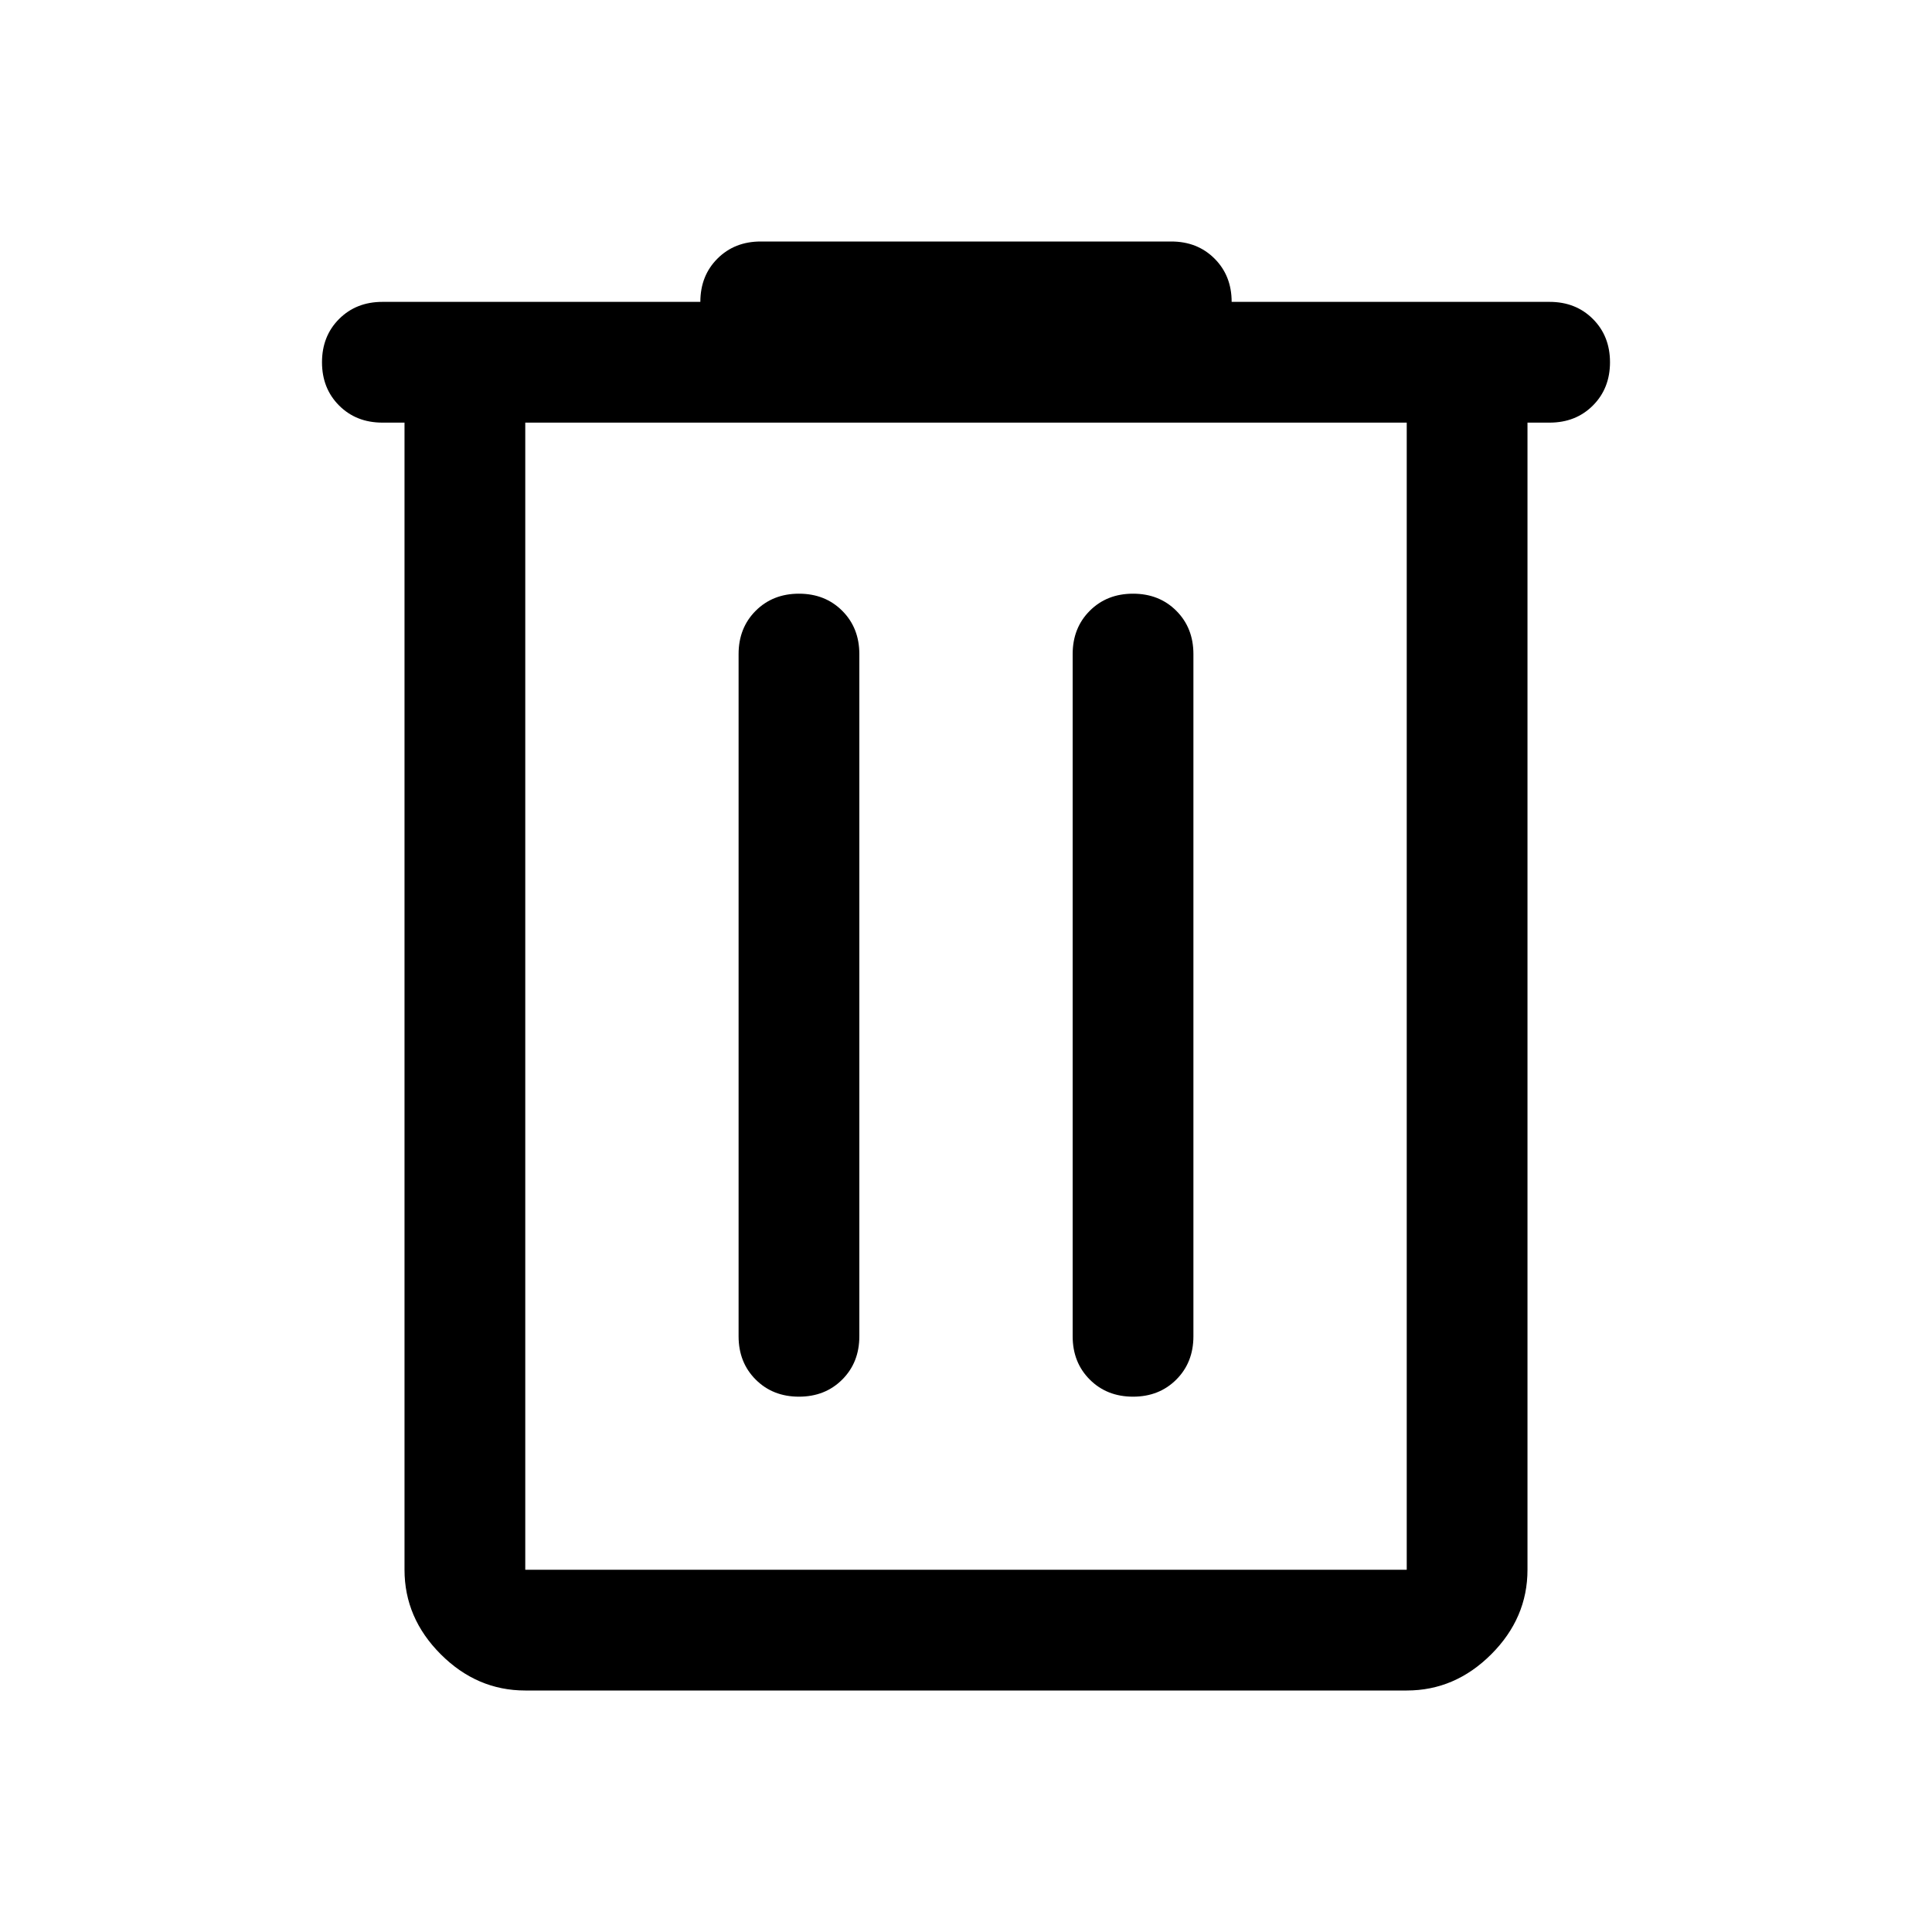
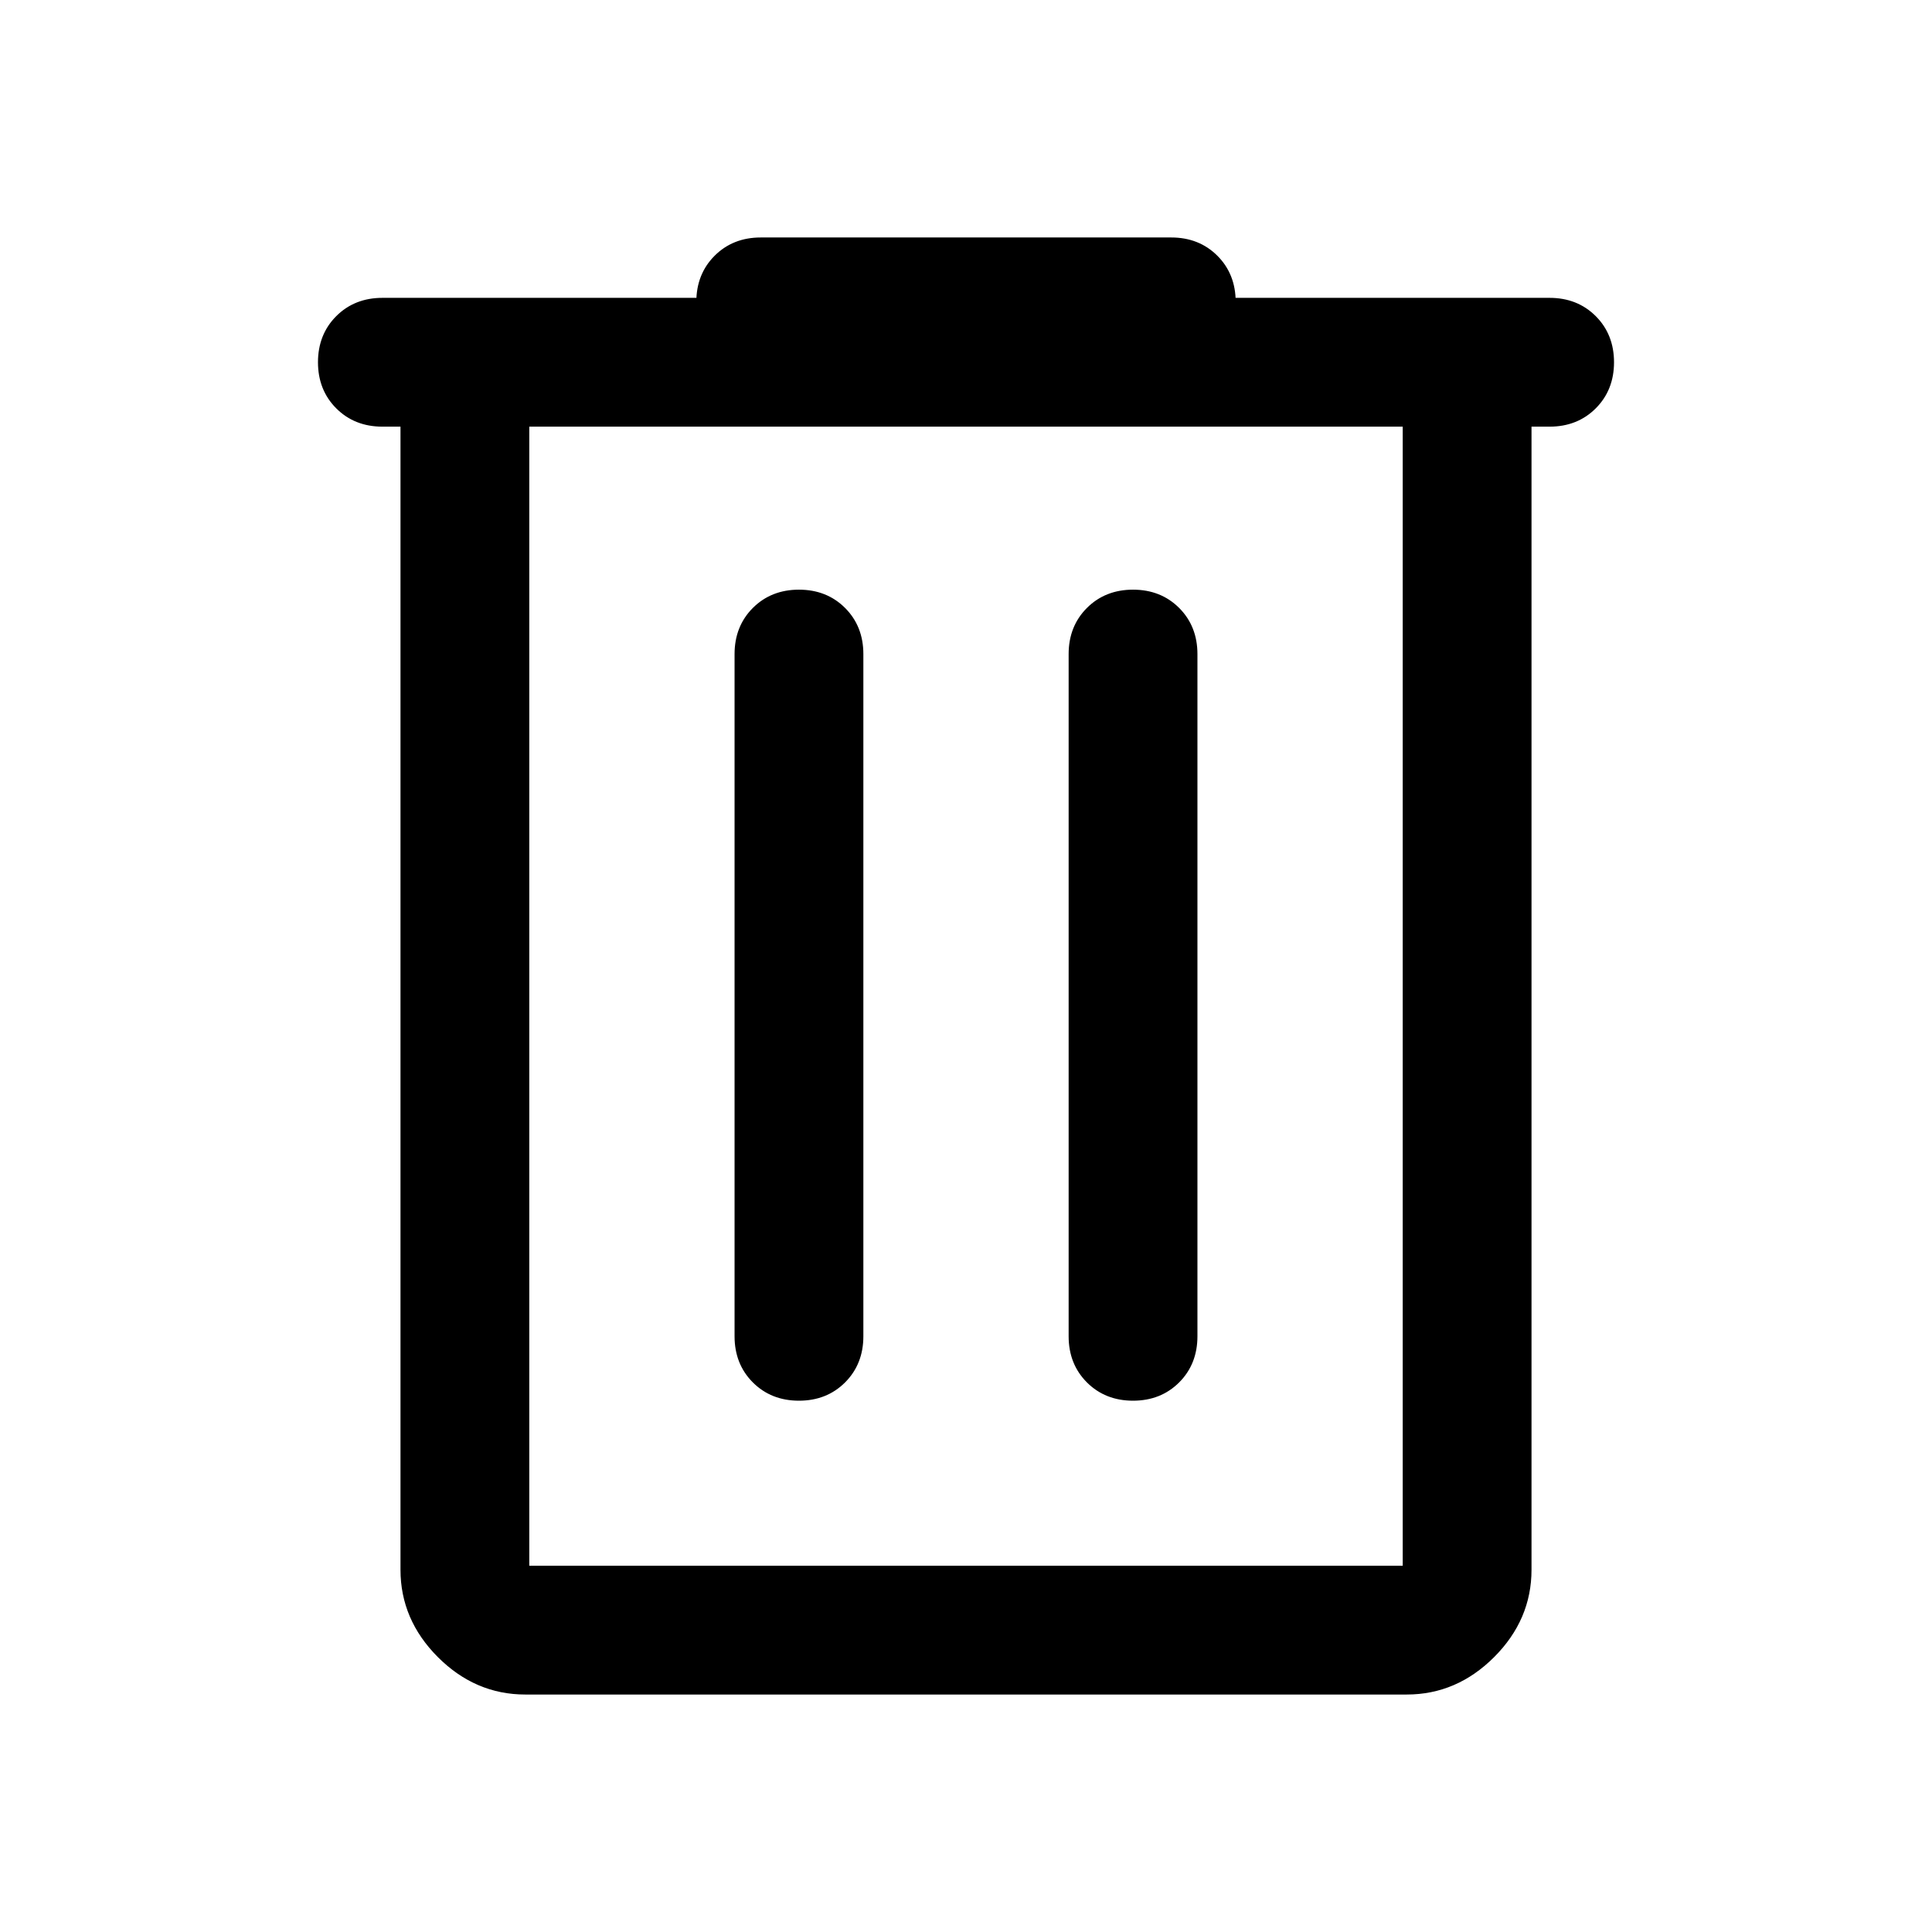
<svg xmlns="http://www.w3.org/2000/svg" height="48" width="48">
-   <path d="M13.05 42q-1.2 0-2.1-.9-.9-.9-.9-2.1V10.5H9.5q-.65 0-1.075-.425Q8 9.65 8 9q0-.65.425-1.075Q8.85 7.5 9.5 7.5h7.9q0-.65.425-1.075Q18.25 6 18.9 6h10.2q.65 0 1.075.425.425.425.425 1.075h7.9q.65 0 1.075.425Q40 8.35 40 9q0 .65-.425 1.075-.425.425-1.075.425h-.55V39q0 1.2-.9 2.1-.9.9-2.1.9Zm0-31.5V39h21.9V10.5Zm5.3 22.7q0 .65.425 1.075.425.425 1.075.425.65 0 1.075-.425.425-.425.425-1.075V16.25q0-.65-.425-1.075-.425-.425-1.075-.425-.65 0-1.075.425-.425.425-.425 1.075Zm8.3 0q0 .65.425 1.075.425.425 1.075.425.65 0 1.075-.425.425-.425.425-1.075V16.25q0-.65-.425-1.075-.425-.425-1.075-.425-.65 0-1.075.425-.425.425-.425 1.075Zm-13.6-22.7V39 10.5Z" />
+   <path d="M13.05 42q-1.2 0-2.1-.9-.9-.9-.9-2.1V10.5H9.5q-.65 0-1.075-.425Q8 9.65 8 9q0-.65.425-1.075Q8.85 7.5 9.5 7.5h7.9q0-.65.425-1.075Q18.25 6 18.9 6h10.2q.65 0 1.075.425.425.425.425 1.075h7.9q.65 0 1.075.425Q40 8.35 40 9q0 .65-.425 1.075-.425.425-1.075.425h-.55V39q0 1.2-.9 2.1-.9.9-2.1.9Zm0-31.5V39h21.9V10.5Zm5.3 22.7q0 .65.425 1.075.425.425 1.075.425.65 0 1.075-.425.425-.425.425-1.075V16.25q0-.65-.425-1.075-.425-.425-1.075-.425-.65 0-1.075.425-.425.425-.425 1.075Zm8.3 0q0 .65.425 1.075.425.425 1.075.425.65 0 1.075-.425.425-.425.425-1.075V16.25q0-.65-.425-1.075-.425-.425-1.075-.425-.65 0-1.075.425-.425.425-.425 1.075Zm-13.6-22.7V39 10.5Z" stroke="black" stroke-width="0.2" />
</svg>
